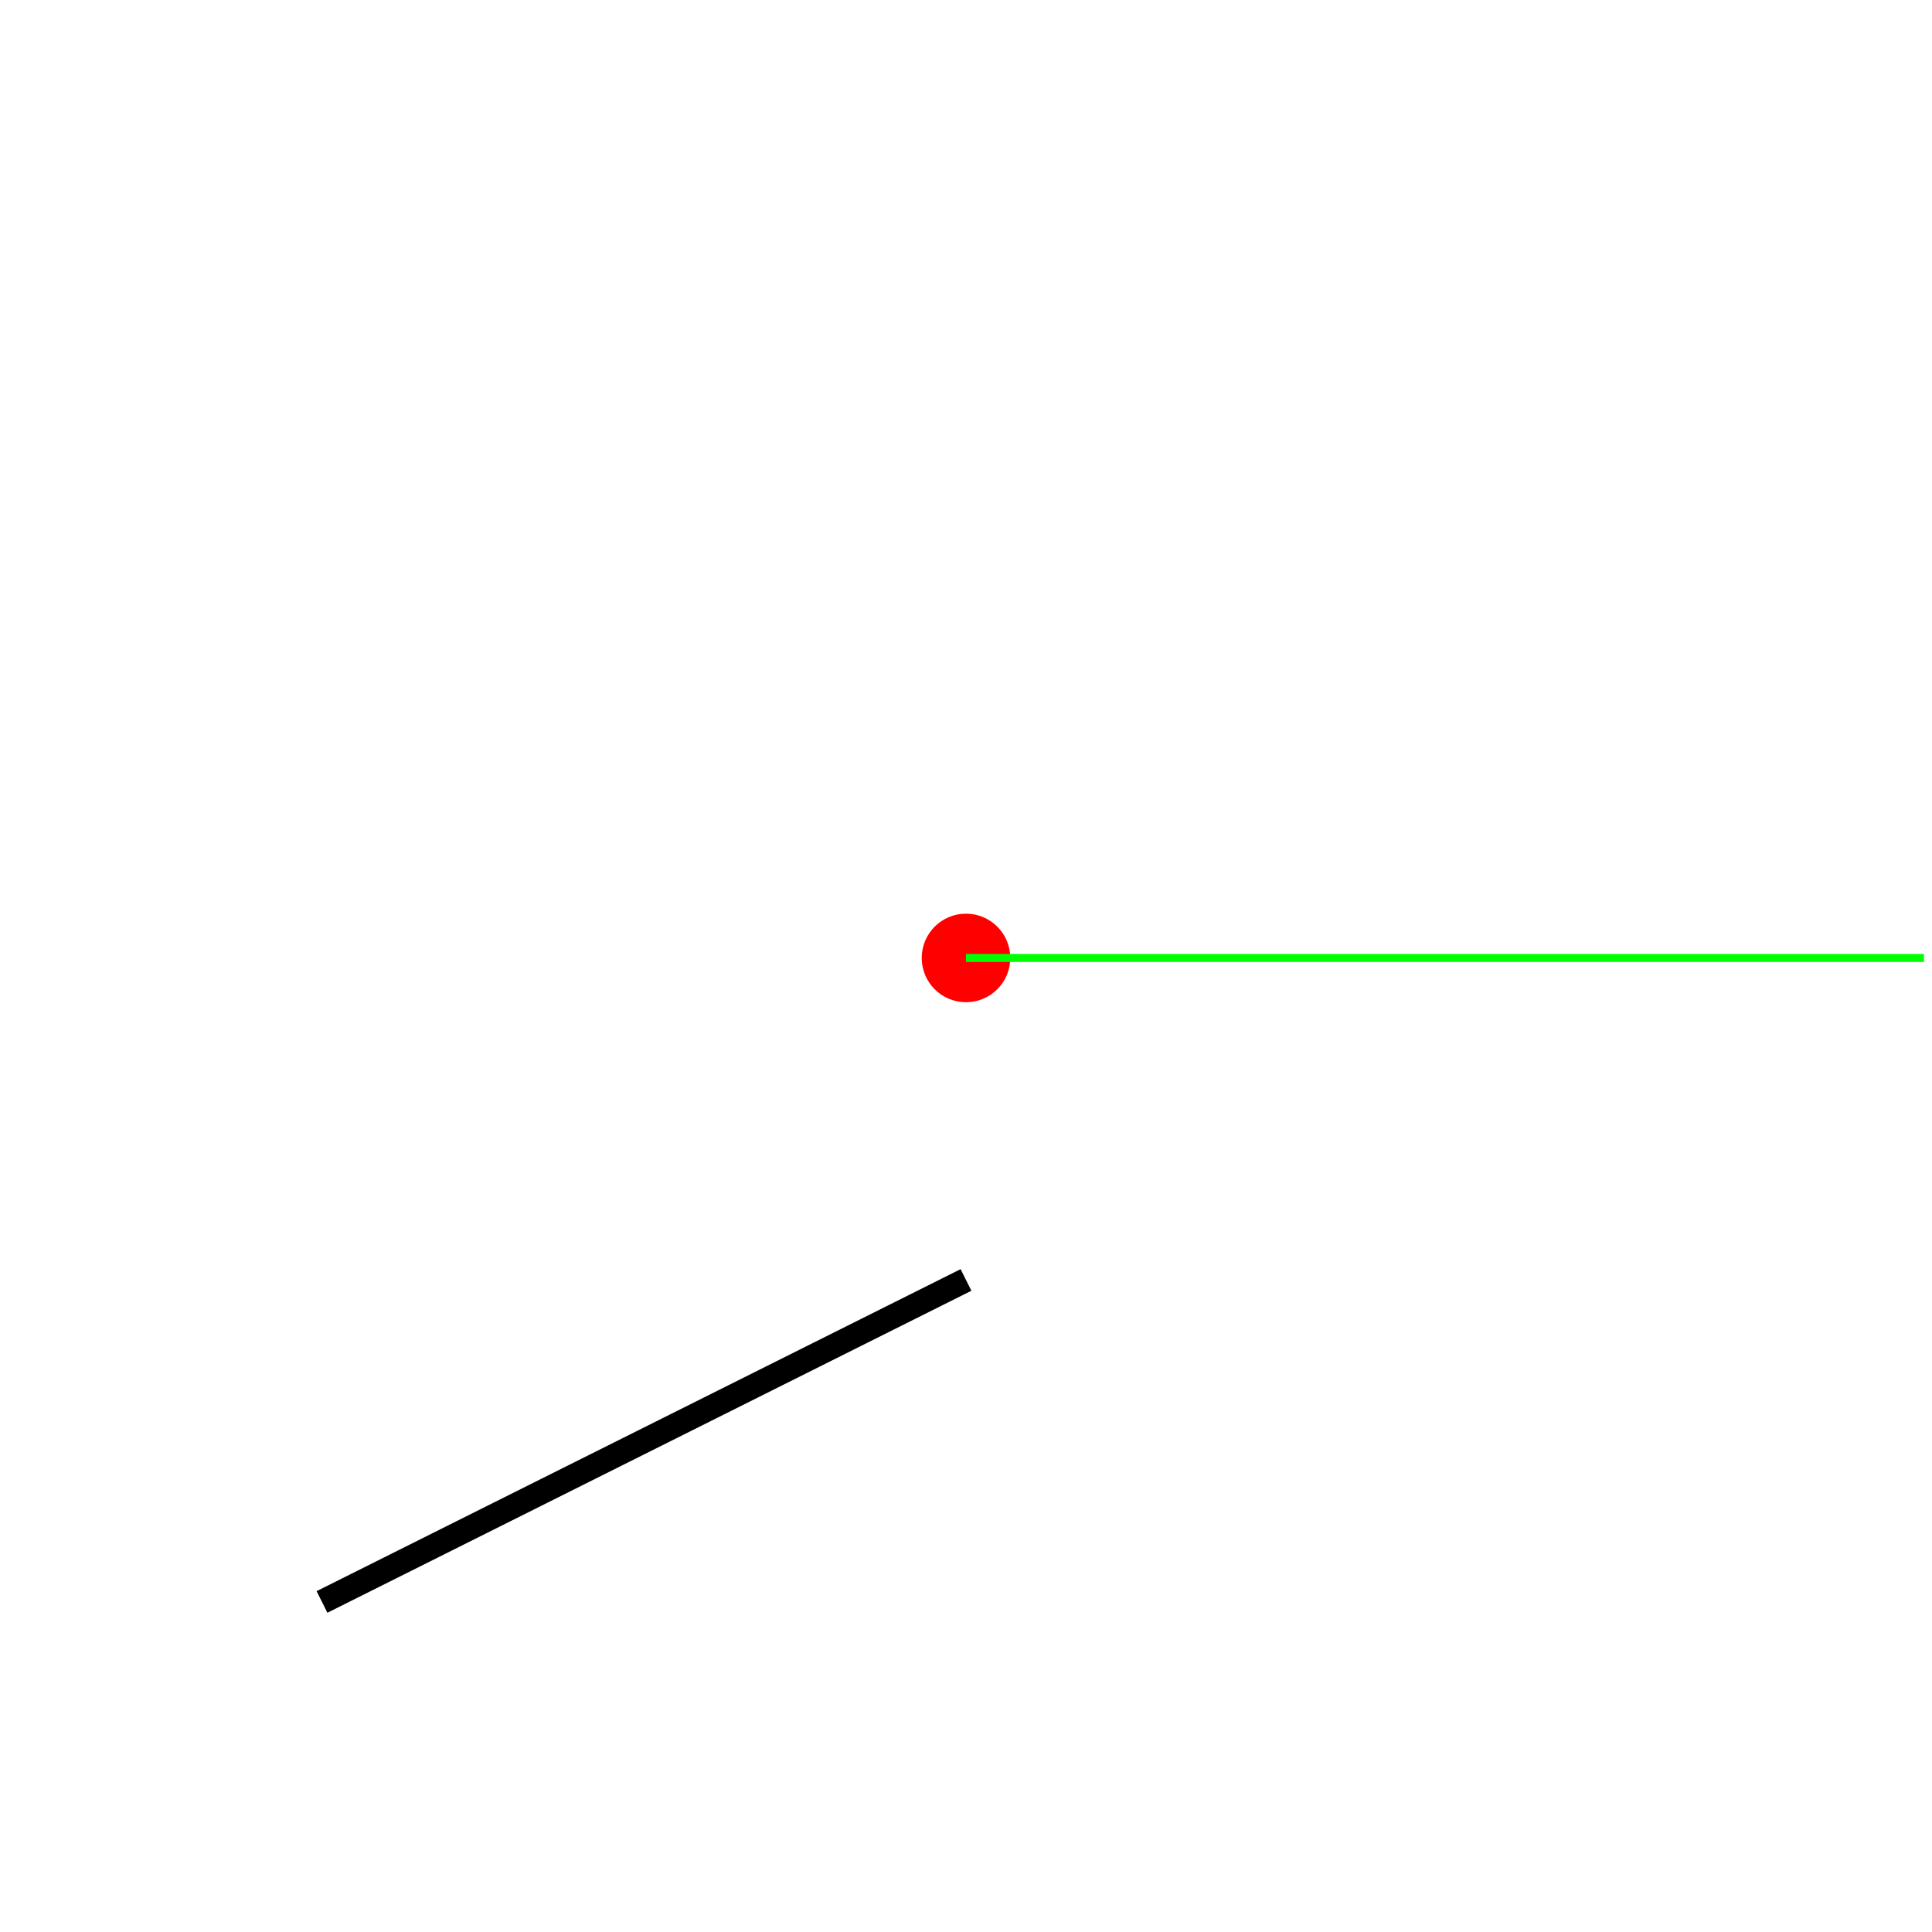
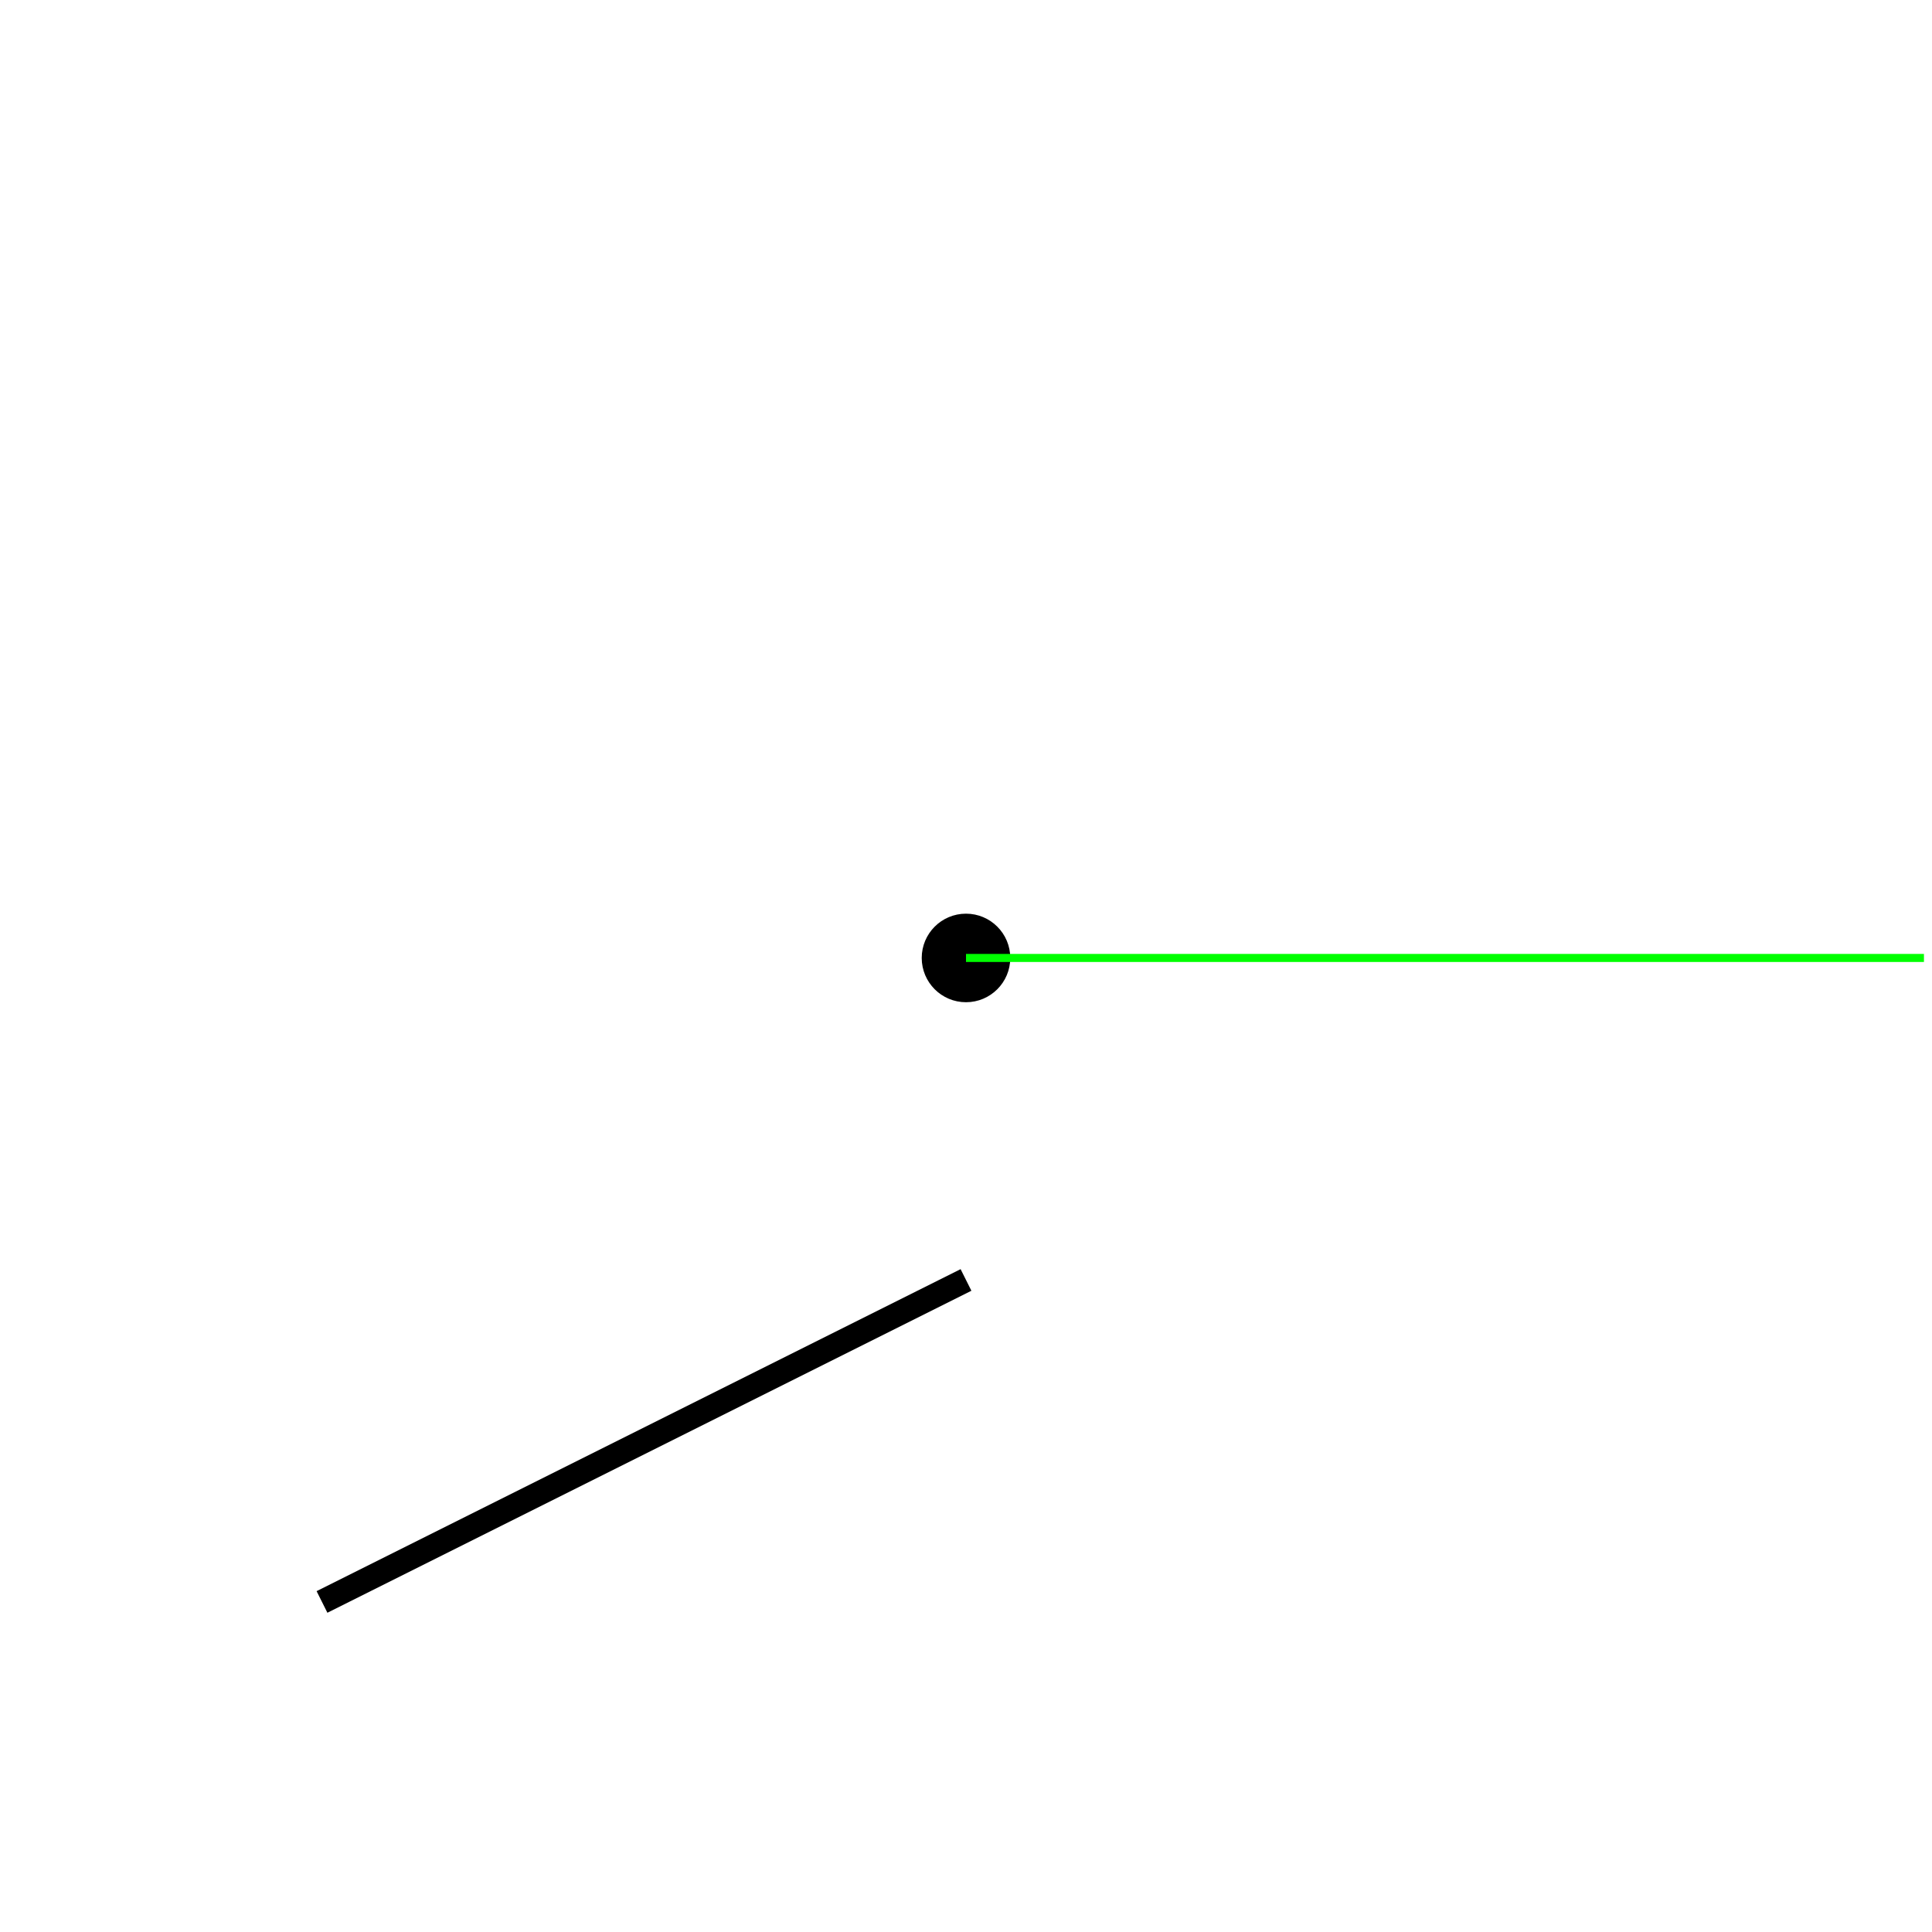
<svg xmlns="http://www.w3.org/2000/svg" version="1.1" width="240" height="240">
  <rect x="0" y="0" width="240" height="240" stroke="#ffffff" fill="#ffffff" />
  <polygon points=" 120,159 40,199 " stroke-width="3" stroke="#000000" fill="none" />
-   <circle cx="120" cy="119" r="5" stroke="#ff0000" fill="#ff0000" />
+   <circle cx="120" cy="119" r="5" stroke="#000000" fill="#000000" />
  <line x1="120" y1="119" x2="239" y2="119" stroke-width="1" stroke="#00ff00" fill="none" />
</svg>
